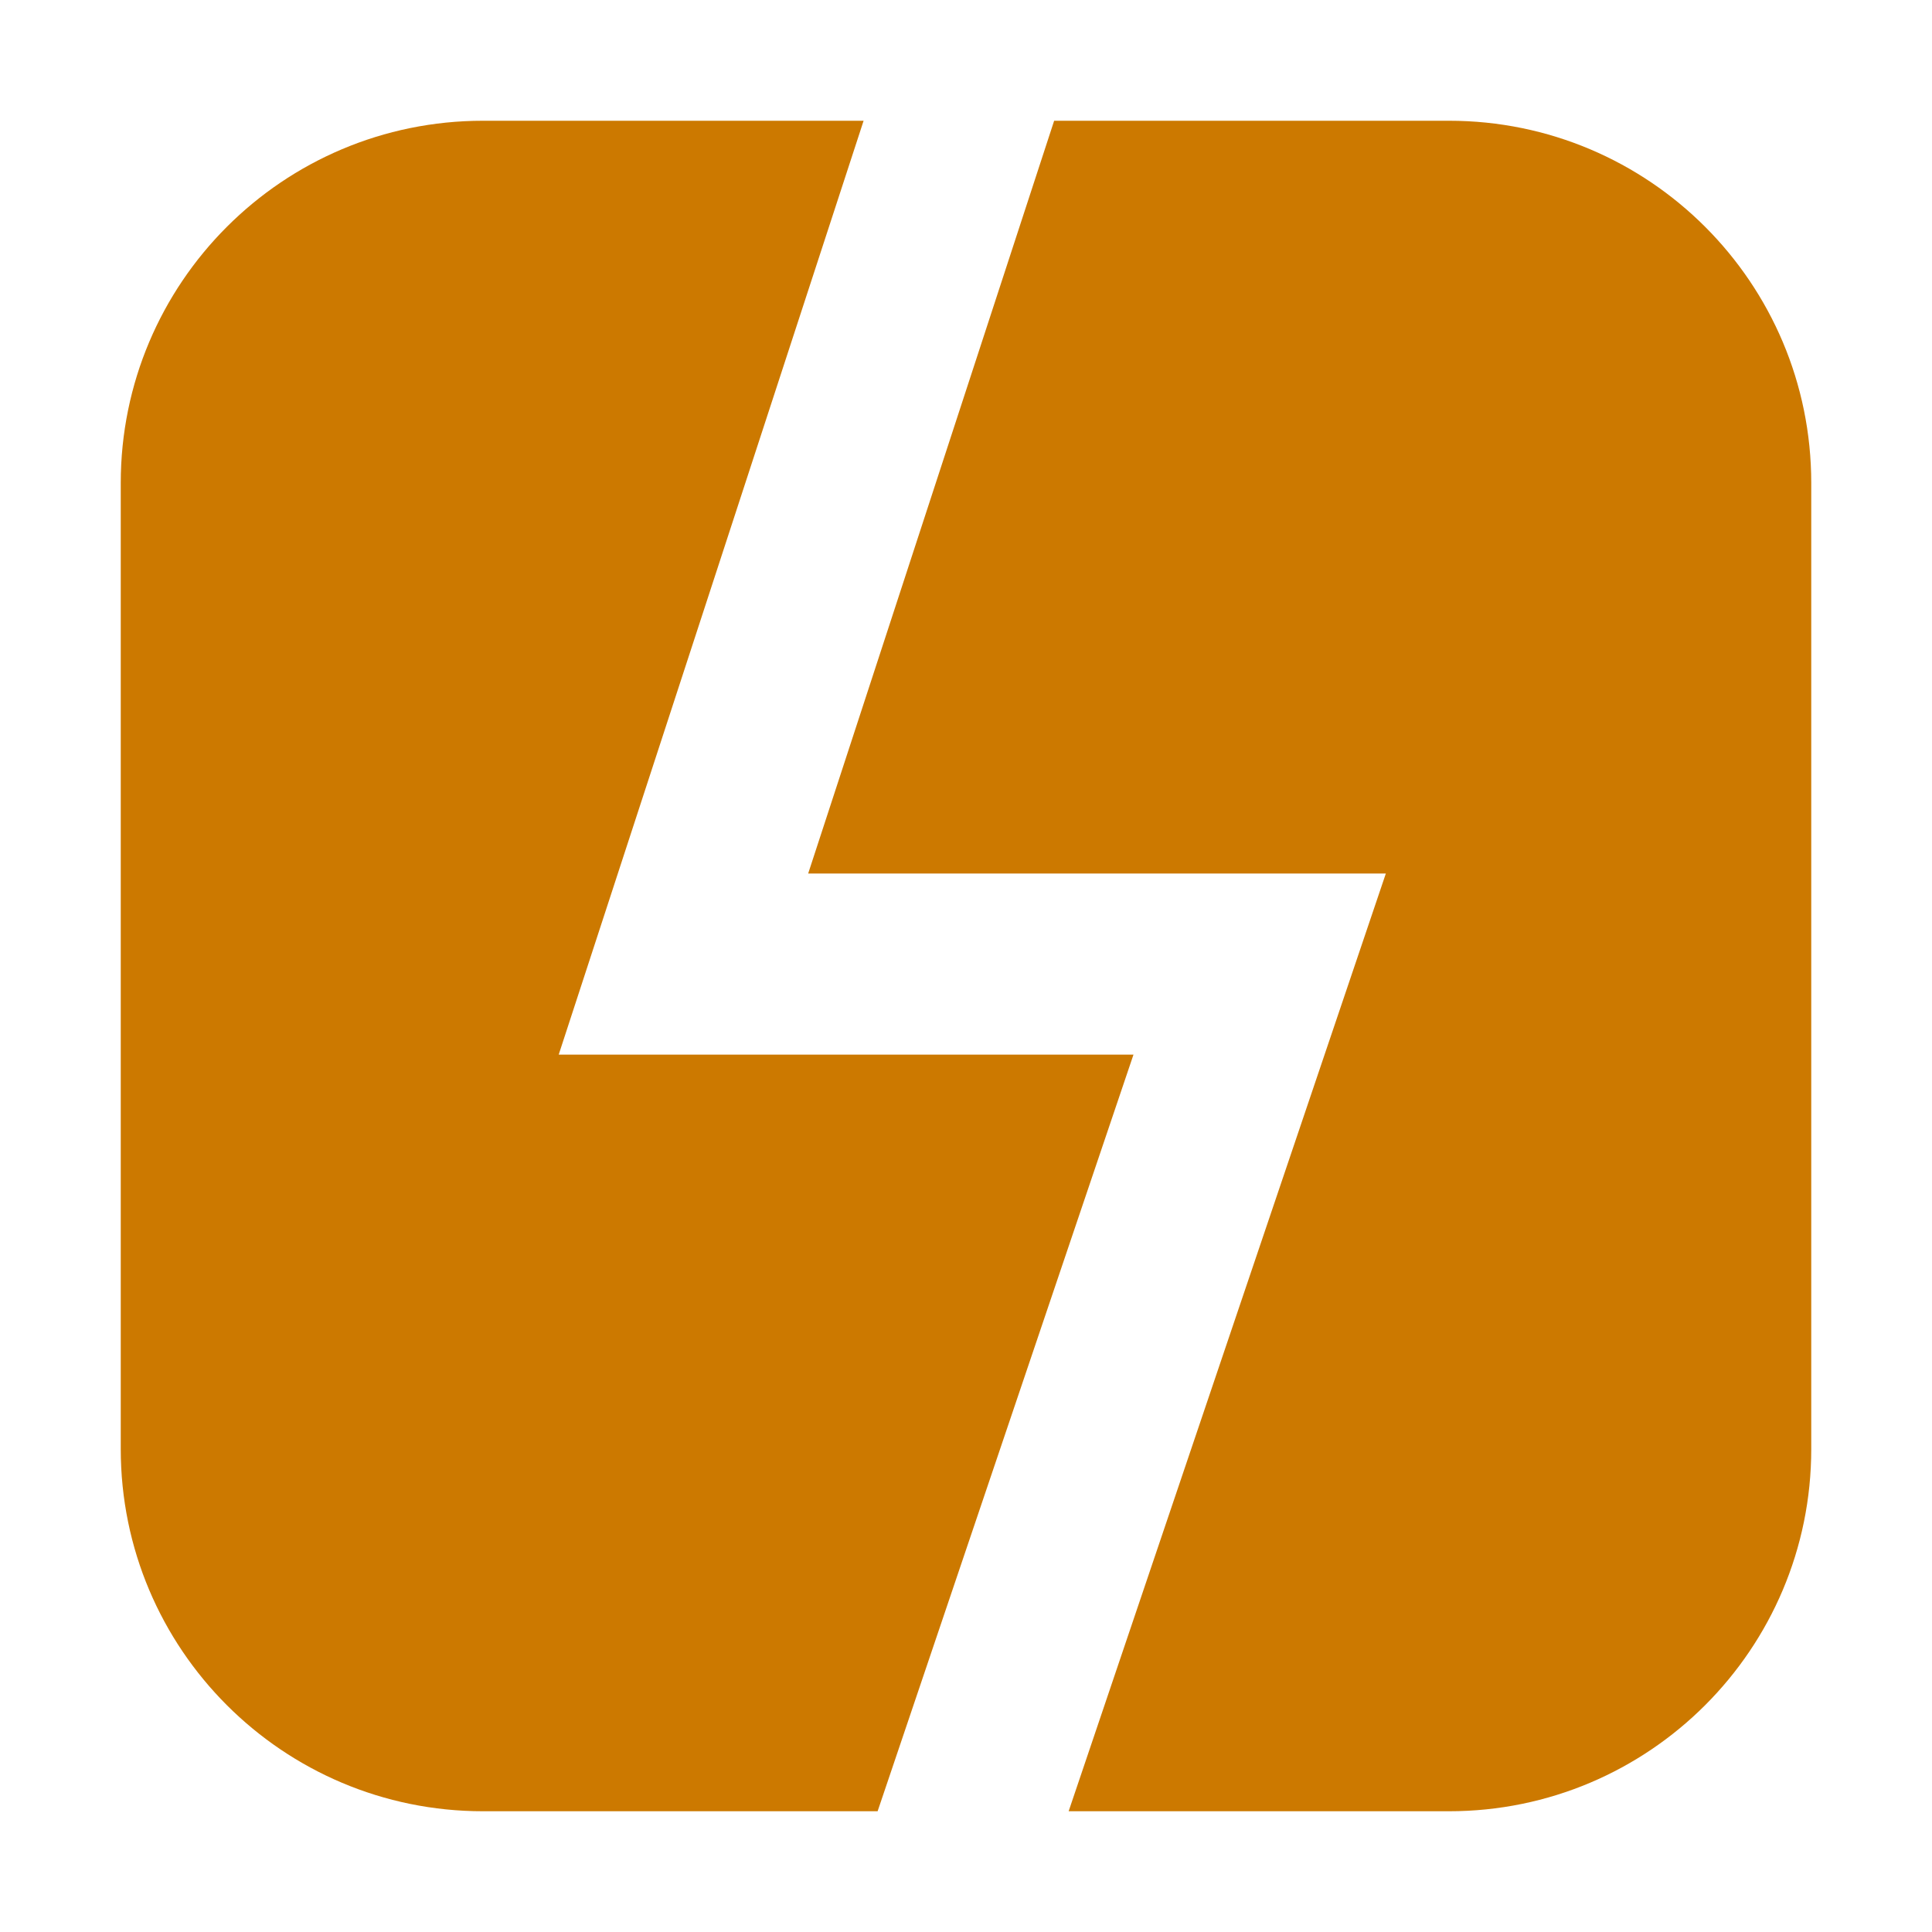
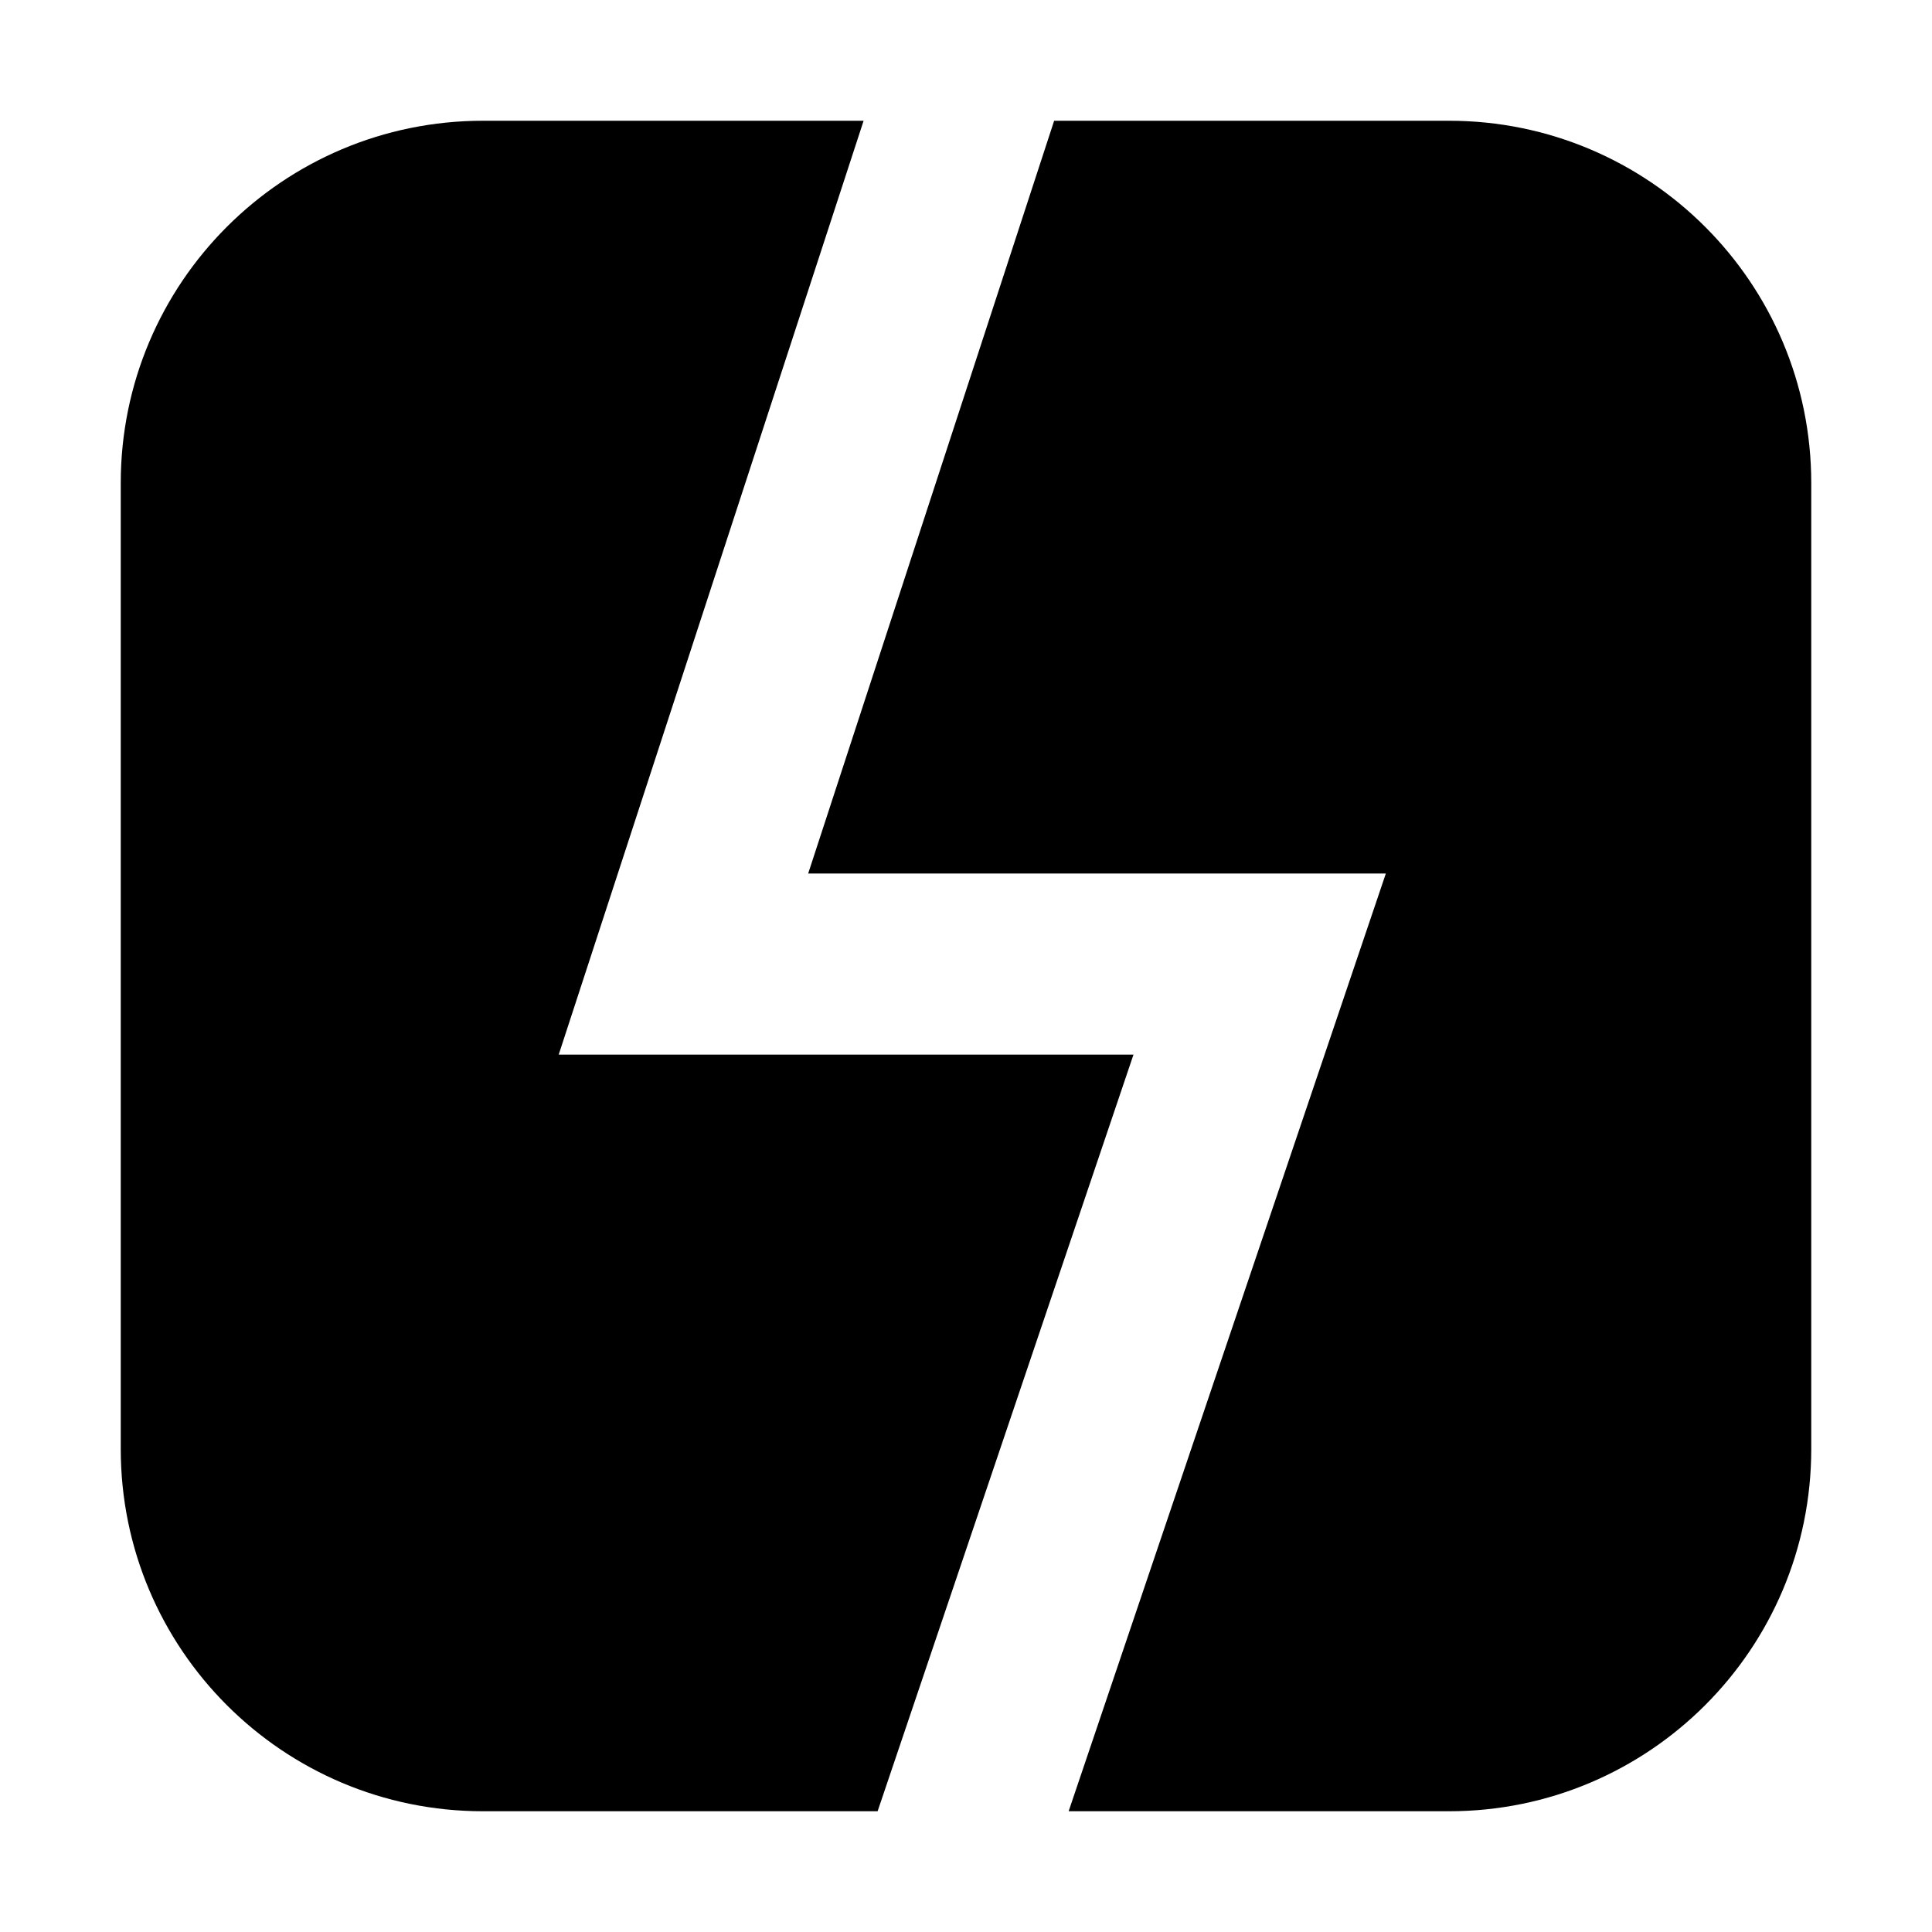
<svg xmlns="http://www.w3.org/2000/svg" width="16" height="16" viewBox="0 0 16 16">
  <g id="conflict">
       width="16"
   height="16"
   viewBox="0 0 16 16"
   
   version="1.1"
   id="svg2"
   xmlns="http://www.w3.org/2000/svg"
   xmlns:svg="http://www.w3.org/2000/svg"&gt;
  <defs id="defs2" />
-     <path d="M 4,1 C 2.343,1 1,2.343 1,4 v 8 c 0,1.657 1.343,3 3,3 H 7.268 L 9.387,8.734 H 4.627 L 7.152,1 Z M 8.73,1 6.693,7.234 H 11.477 L 8.85,15 H 12 c 1.657,0 3,-1.343 3,-3 V 4 C 15,2.343 13.657,1 12,1 Z" style="fill:#cc7900" id="path2" />
+     <path d="M 4,1 C 2.343,1 1,2.343 1,4 v 8 c 0,1.657 1.343,3 3,3 H 7.268 L 9.387,8.734 H 4.627 L 7.152,1 Z M 8.73,1 6.693,7.234 H 11.477 L 8.85,15 H 12 c 1.657,0 3,-1.343 3,-3 V 4 C 15,2.343 13.657,1 12,1 Z" style="fill:currentColor" id="path2" />
  </g>
</svg>
